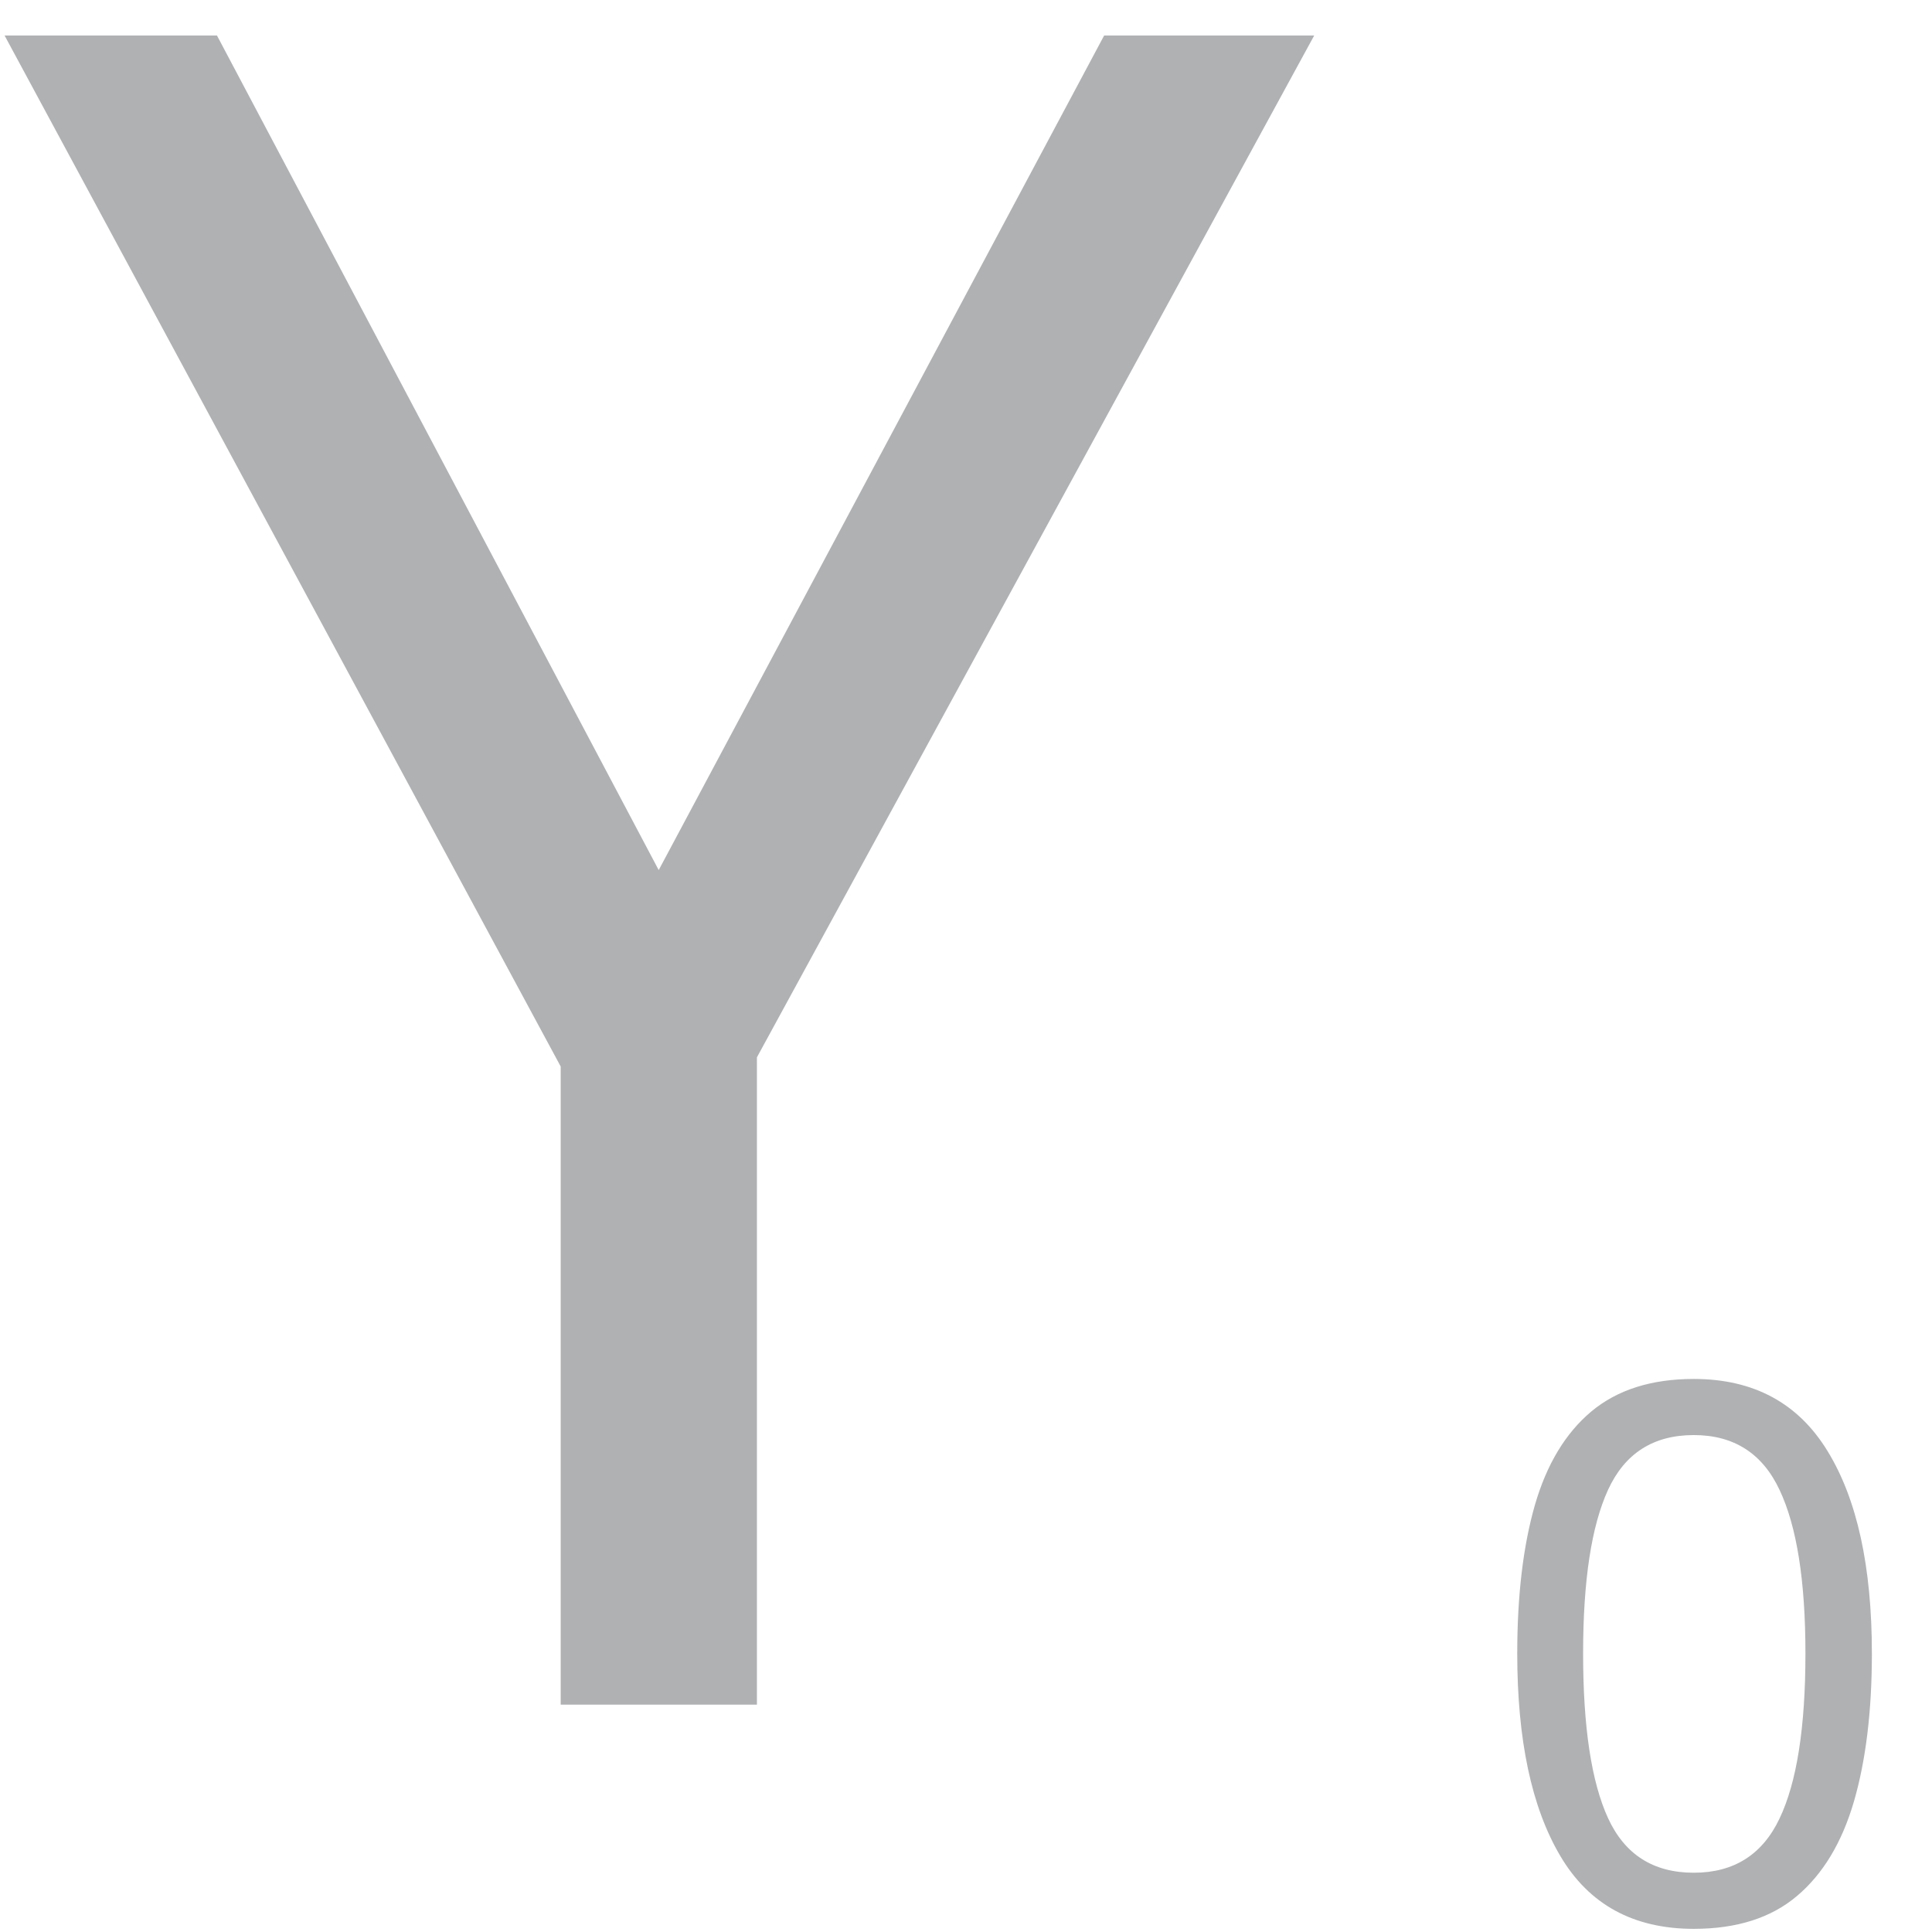
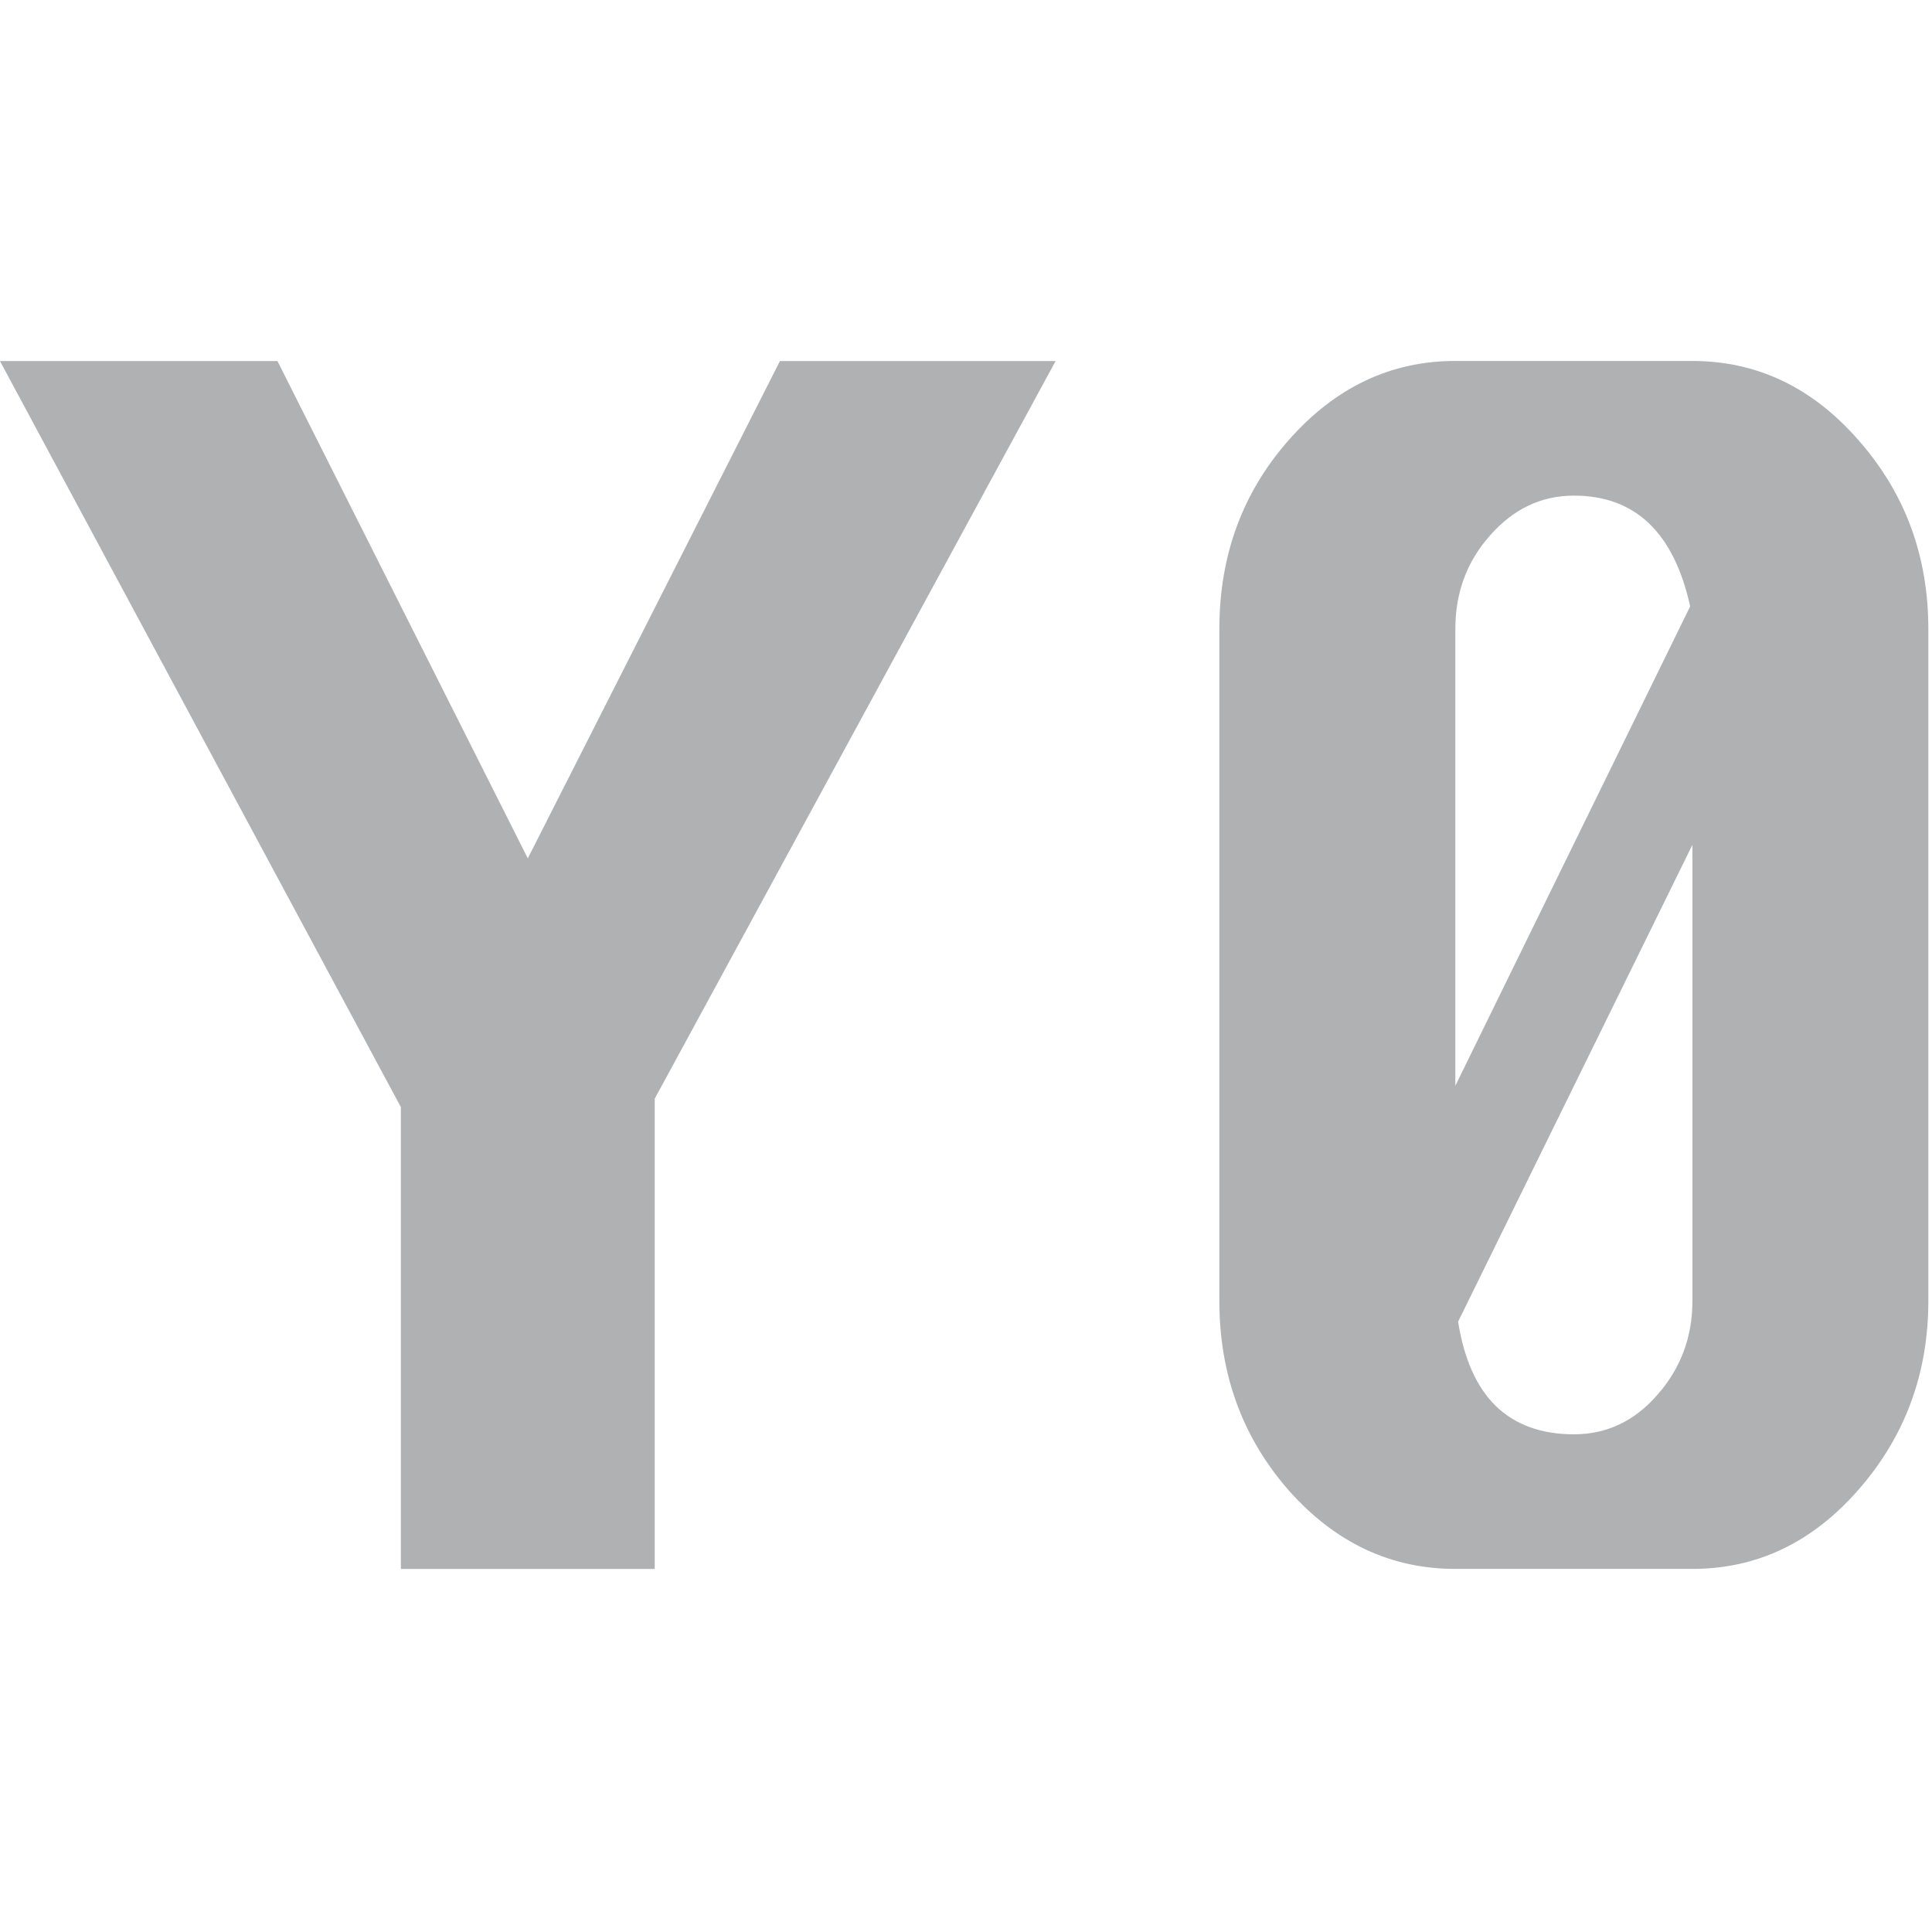
- <svg xmlns="http://www.w3.org/2000/svg" version="1.1" id="svg2" viewBox="0 0 24 24" height="24" width="24">
-   <defs id="defs4" />
-   <g style="display:none" id="layer2" transform="translate(0,-153.1653)">
-     <rect y="-6.9250491e-05" x="0" height="177.165" width="177.165" id="rect4140" style="opacity:0.573;fill:#afb1b3;fill-opacity:1;stroke:#afb1b3;stroke-width:1;stroke-miterlimit:4;stroke-dasharray:none;stroke-opacity:1" />
+ <svg xmlns="http://www.w3.org/2000/svg" width="24" height="24" version="1.1" viewBox="0 0 24 24">
+   <g transform="translate(0 -161.17)" display="none">
+     <rect y="-6.925e-5" width="177.17" height="177.17" fill="#afb1b3" opacity=".573" stroke="#afb1b3" />
  </g>
-   <g style="display:inline;fill:#afb1b3;fill-opacity:1" transform="matrix(0.1549173,0,0,0.1549194,-1.878243,-137.3081)" id="layer1">
-     <g transform="translate(-12.0054,-9.115504)" id="g4152" style="fill:#afb1b3;fill-opacity:1">
-       <text xml:space="preserve" style="font-style:normal;font-variant:normal;font-weight:normal;font-stretch:normal;font-size:40px;line-height:125%;font-family:opensans;-inkscape-font-specification:opensans;letter-spacing:0px;word-spacing:0px;fill:#afb1b3;fill-opacity:1;stroke:none;stroke-width:1px;stroke-linecap:butt;stroke-linejoin:miter;stroke-opacity:1" x="24.496" y="1032.123" id="text4136">
-         <tspan id="tspan4138" x="24.496" y="1032.123" style="font-size:187.5px;fill:#afb1b3;fill-opacity:1">Y</tspan>
+   <g transform="matrix(.10328 0 0 .10328 -1.5595 -91.539)">
+     <g transform="translate(-14.981 -9.1155)">
+       <text x="30.08" y="1084.146" fill="#afb1b3" font-family="opensans" font-size="43.411px" letter-spacing="0px" stroke-width="1.085px" word-spacing="0px" style="line-height:0%" xml:space="preserve">
+         <tspan x="30.08" y="1084.146" fill="#afb1b3" font-family="sans-serif" font-size="203.49px" font-weight="bold" stroke-width="1.085px">Y</tspan>
      </text>
-       <text xml:space="preserve" style="font-style:normal;font-weight:normal;font-size:40px;line-height:125%;font-family:sans-serif;letter-spacing:0px;word-spacing:0px;fill:#afb1b3;fill-opacity:1;stroke:none;stroke-width:1px;stroke-linecap:butt;stroke-linejoin:miter;stroke-opacity:1" x="142.857" y="1049.505" id="text4148">
-         <tspan id="tspan4150" x="142.857" y="1049.505" style="font-size:60px;fill:#afb1b3;fill-opacity:1">0</tspan>
-       </text>
+       <rect x="30.08" y="895.44" width="232.38" height="232.38" fill="none" />
+       <g transform="matrix(2.8425 0 0 3.2287 -5555.2 192.28)" fill="#afb1b3" stroke-width="1px">
+         <path d="m2026.5 231.23h10.031q4.102 0 7.031 2.953 2.953 2.953 2.953 7.031v25.031q0 4.055-2.953 7.031-2.93 2.953-7.031 2.953h-10.031q-4.102 0-7.055-2.93-2.93-2.953-2.93-7.055v-25.031q0-4.102 2.93-7.031 2.953-2.953 7.055-2.953zm0.117 35.789q0.375 2.086 1.594 3.141 1.242 1.055 3.305 1.055 2.086 0 3.539-1.477 1.477-1.477 1.477-3.492v-16.992zm9.82-26.648q-1.031-4.125-4.922-4.125-2.062 0-3.539 1.477-1.476 1.453-1.476 3.492v17.016z" fill="#afb1b3" />
+       </g>
    </g>
  </g>
</svg>
